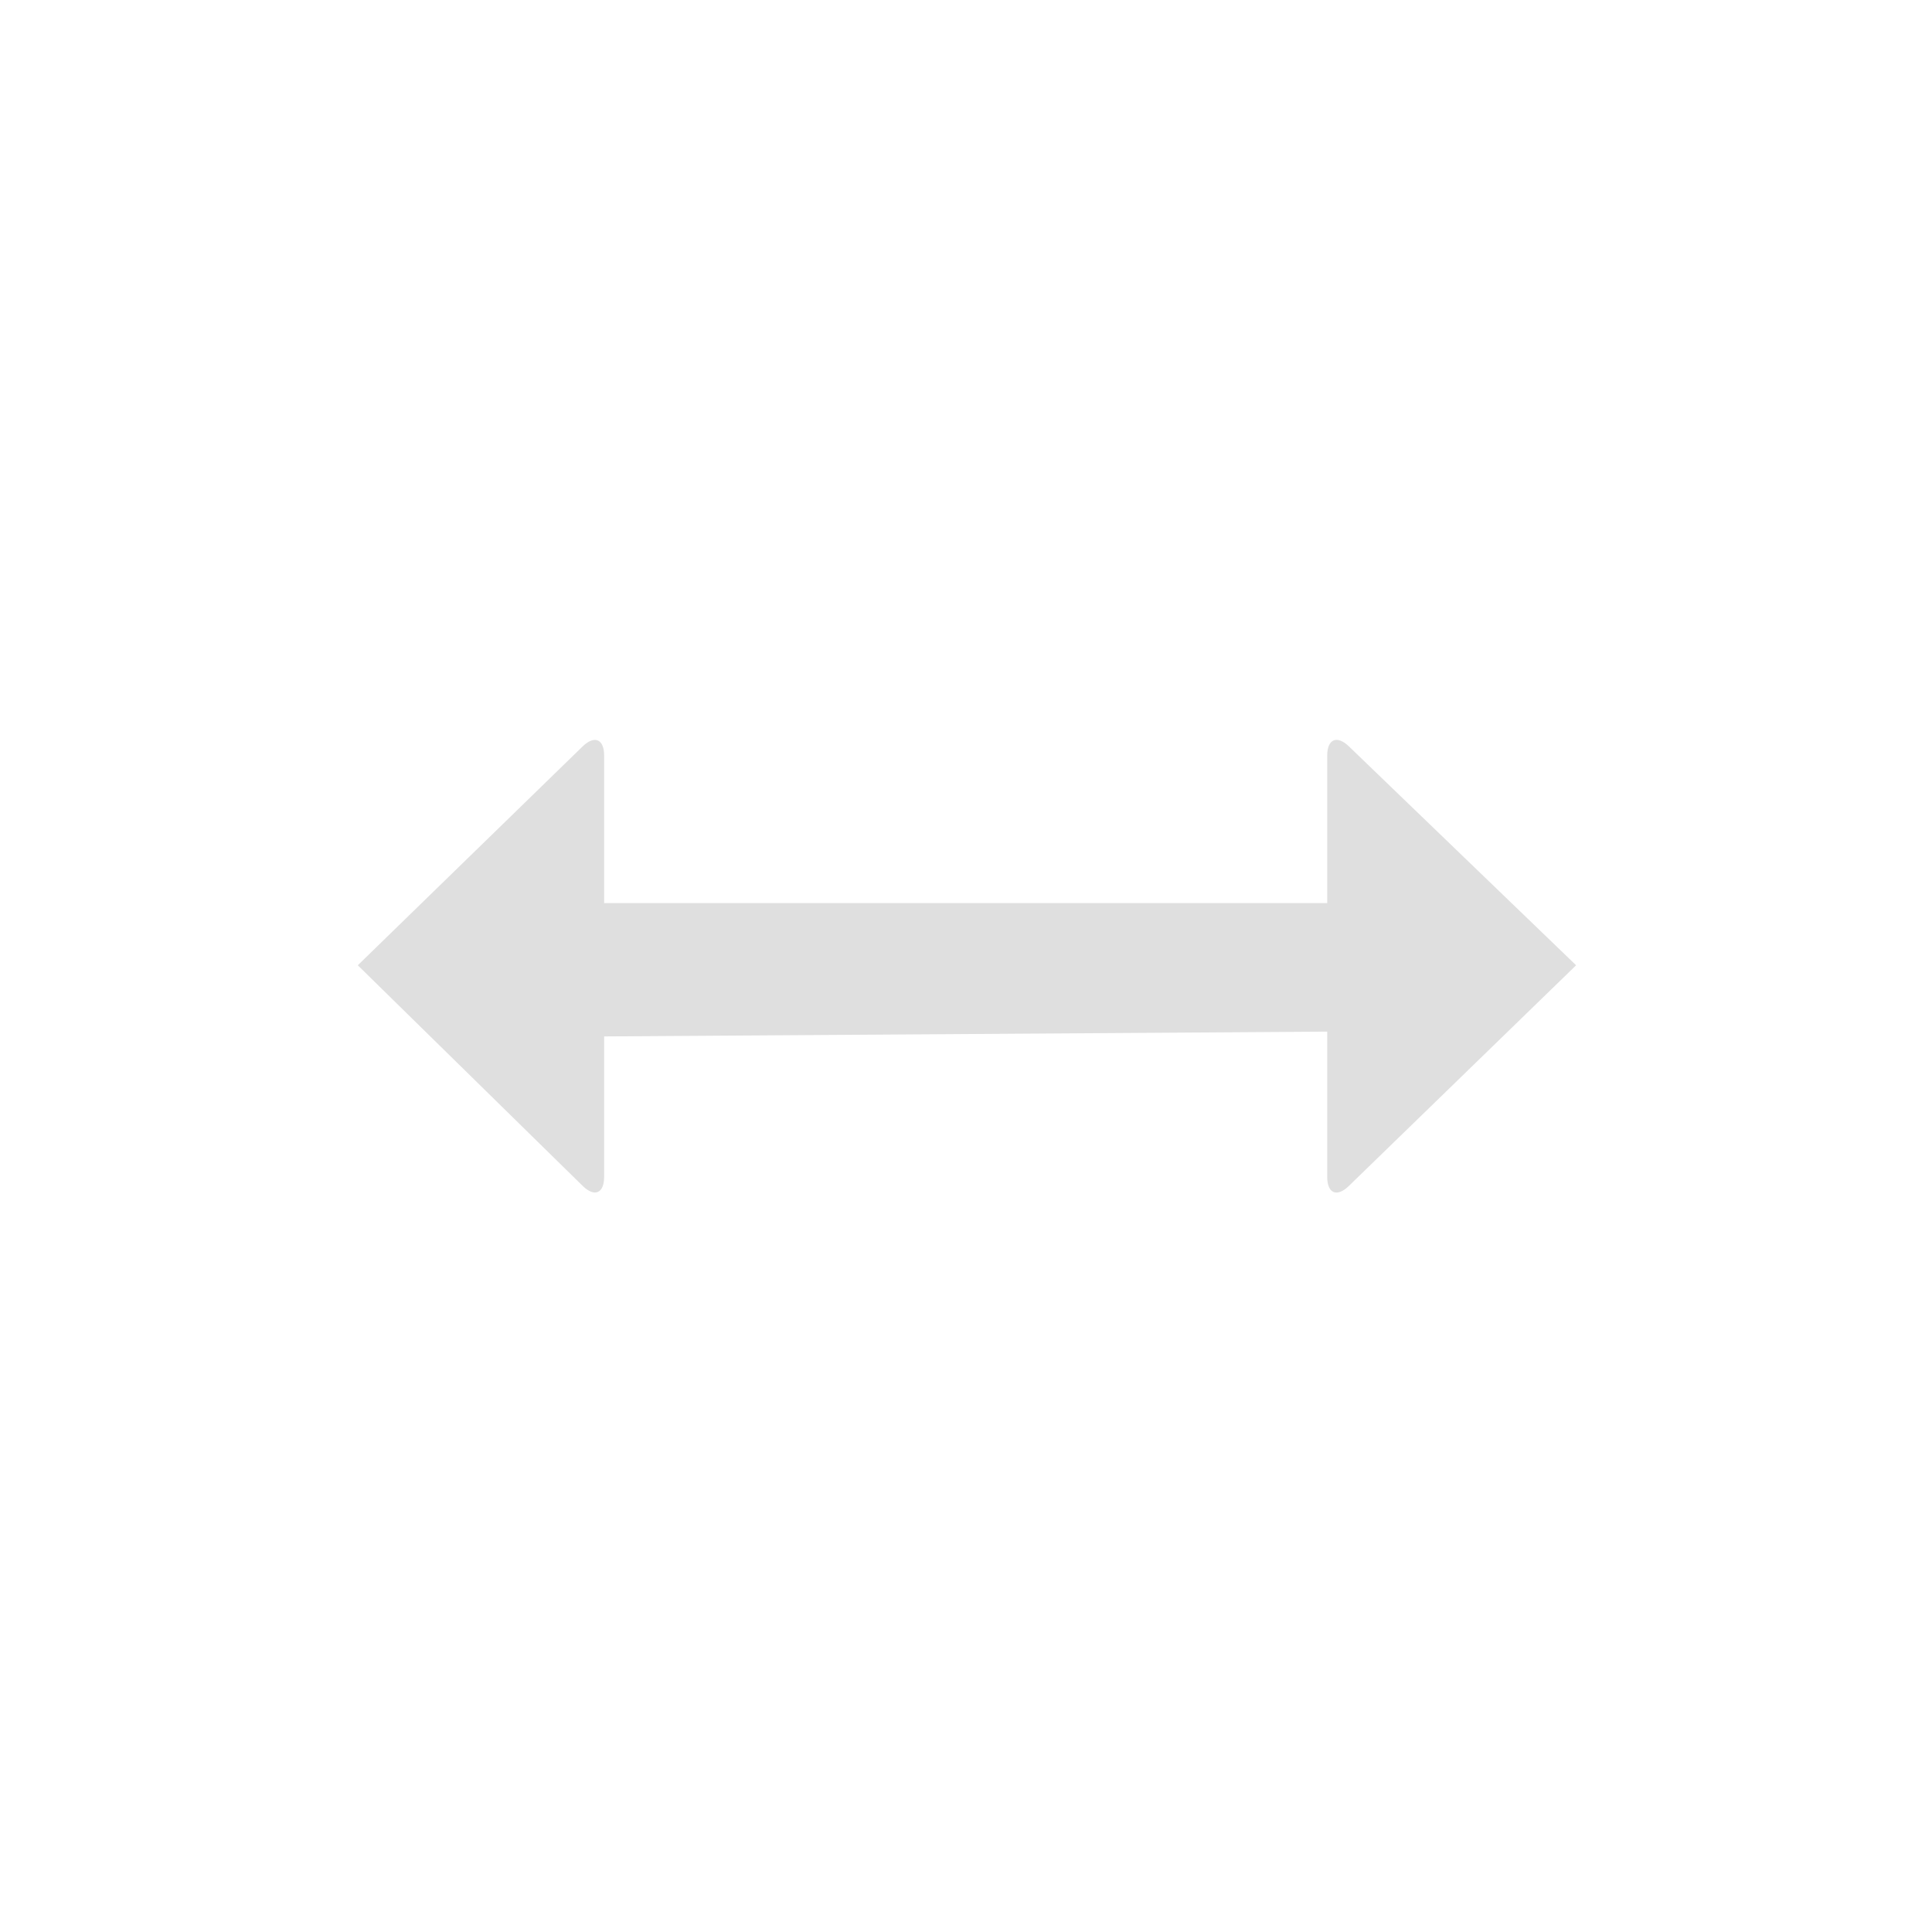
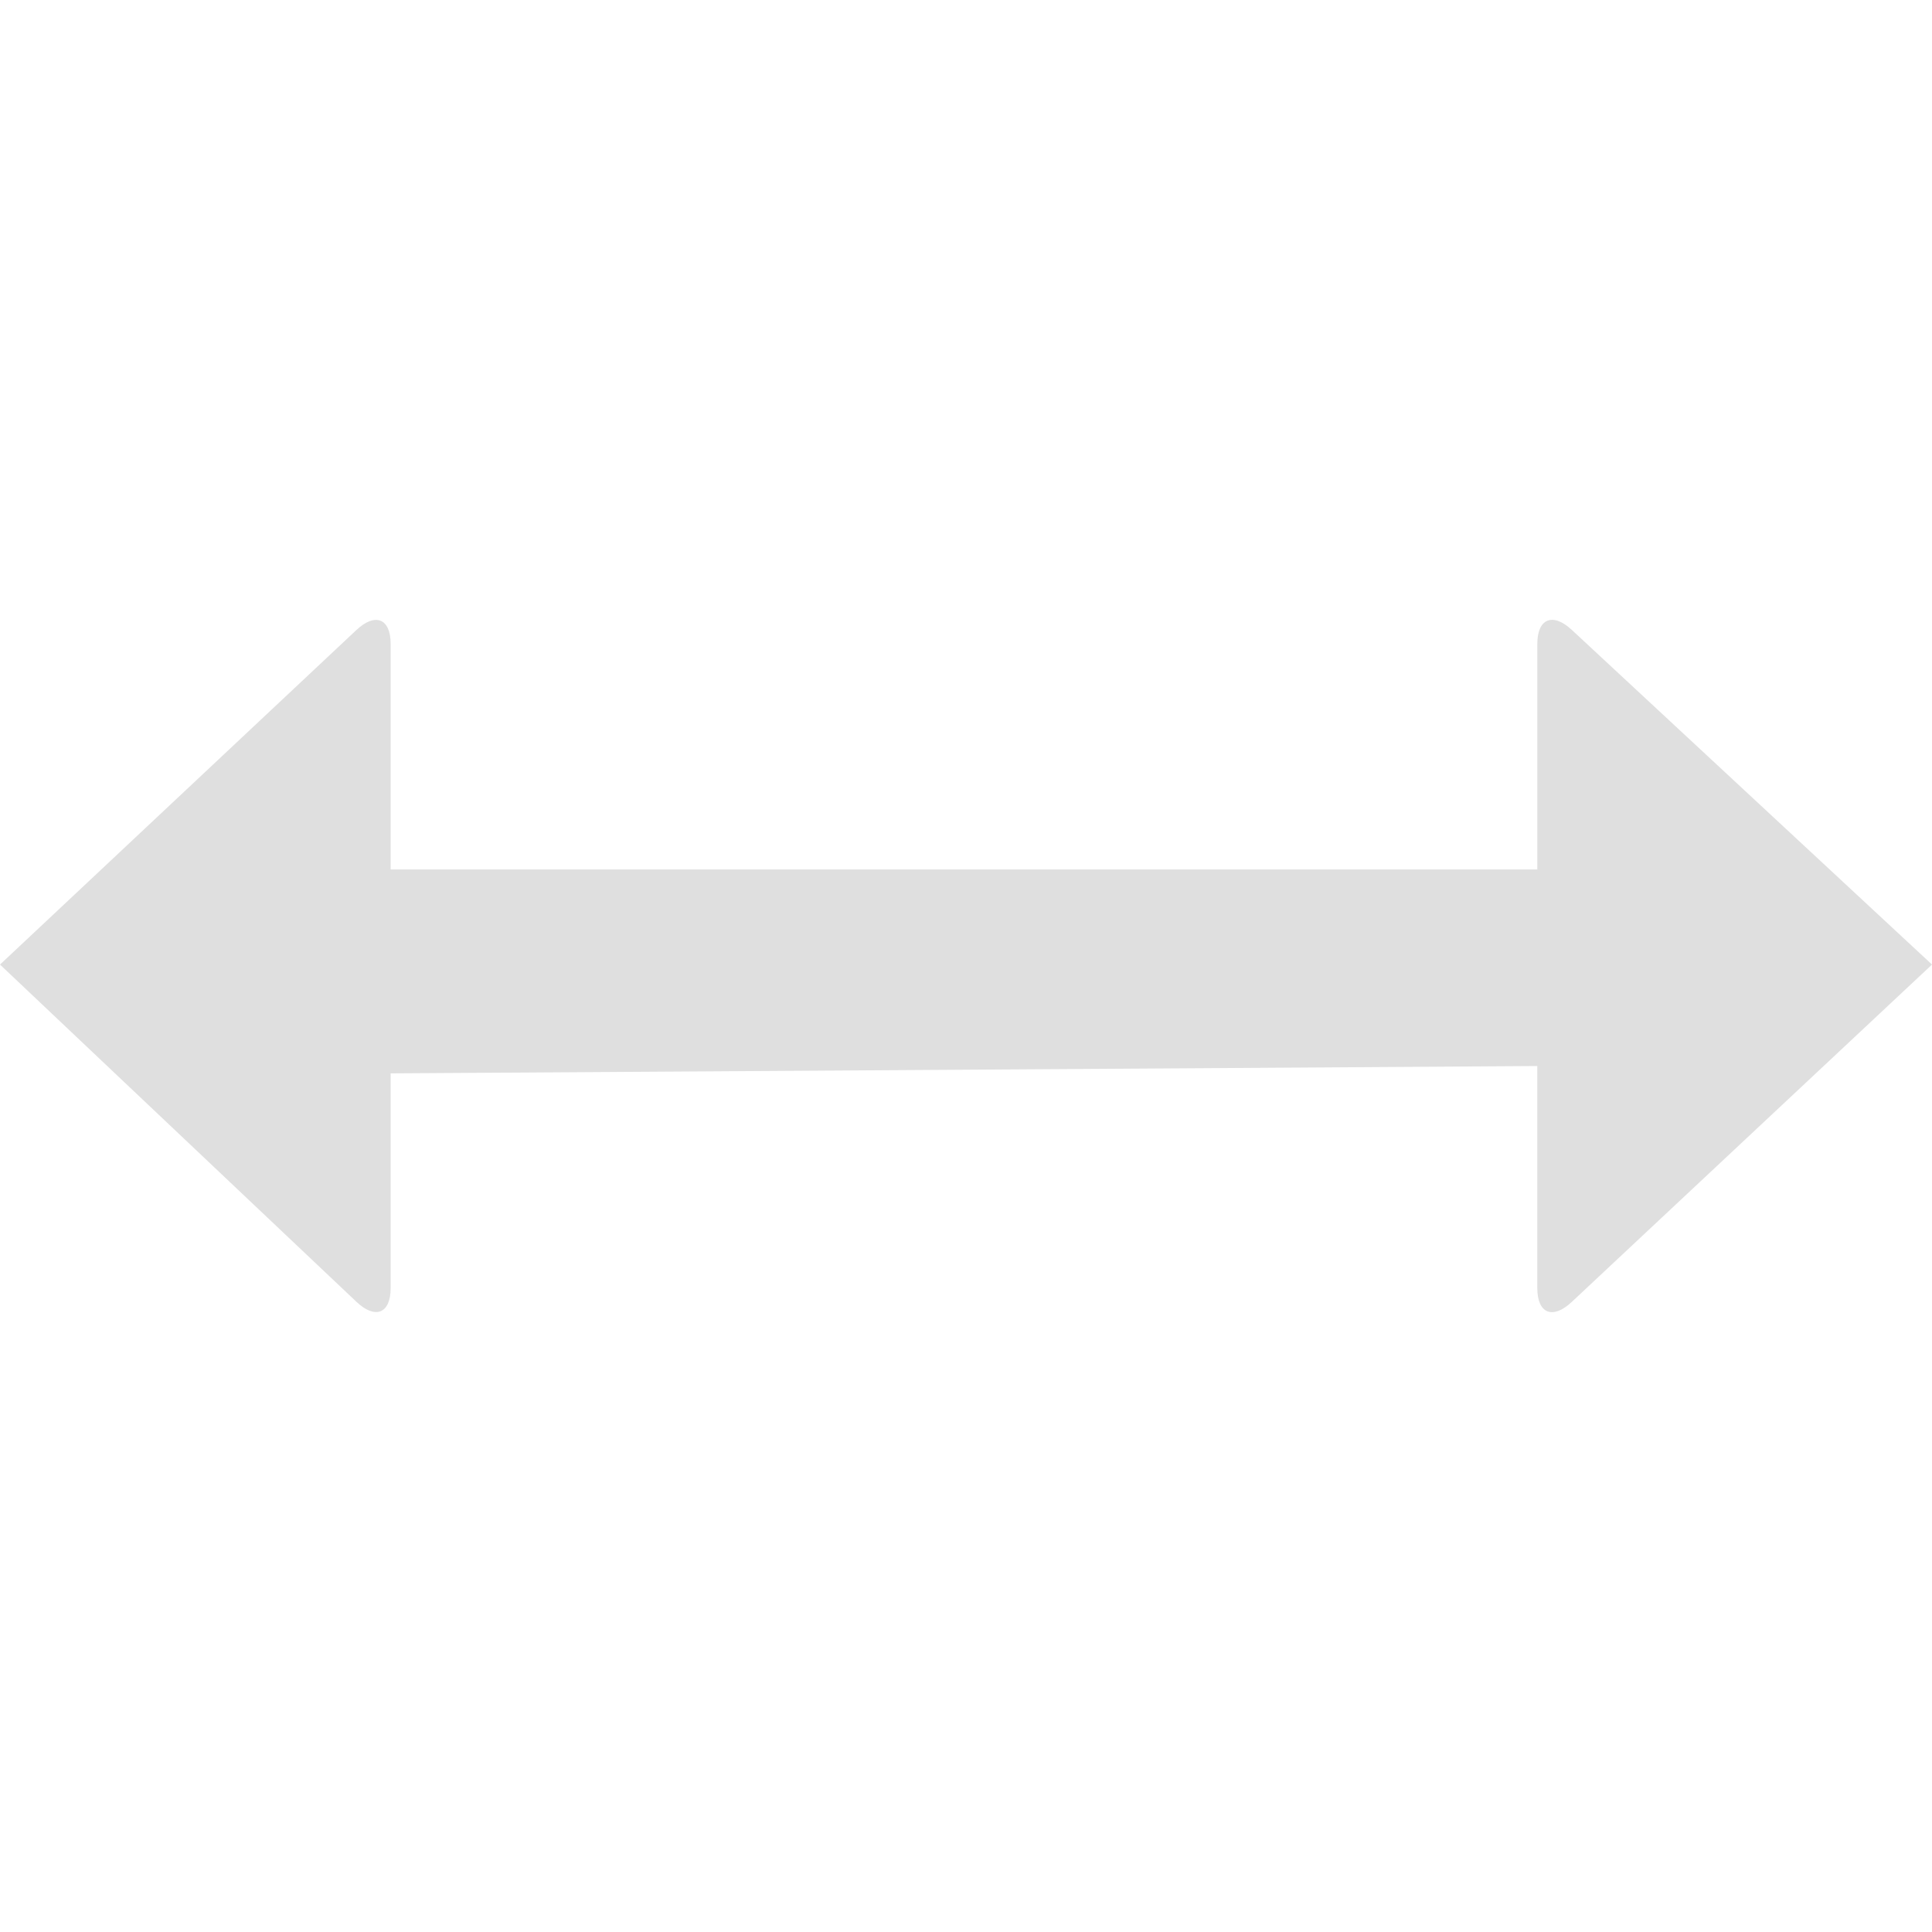
- <svg xmlns="http://www.w3.org/2000/svg" fill="#DFDFDF" width="800px" height="800px" viewBox="0 0 256 256">
+ <svg xmlns="http://www.w3.org/2000/svg" fill="#dfdfdf" width="480" height="480" viewBox="0 0 153.6 153.6" version="1.1" id="svg1">
+   <defs id="defs1" />
  <g id="SVGRepo_bgCarrier" stroke-width="0" />
  <g id="SVGRepo_tracerCarrier" stroke-linecap="round" stroke-linejoin="round" />
-   <g id="SVGRepo_iconCarrier">
-     <path d="M175.863 100.122c0-2.205 1.293-2.747 2.883-1.214l30.096 28.996-30.11 29.24c-1.585 1.538-2.87 1-2.87-1.209v-19.24l-95.811.637v18.596c0 2.21-1.28 2.746-2.854 1.201l-29.788-29.225 29.774-28.982c1.584-1.542 2.868-1.004 2.868 1.2v19.54h95.812v-19.54z" fill-rule="evenodd" />
+   <g id="SVGRepo_iconCarrier" transform="matrix(0.9514783,0,0,0.9175813,-45.10863,-40.67652)">
+     <path d="m 175.863,100.122 c 0,-2.205 1.293,-2.747 2.883,-1.214 l 30.096,28.996 -30.11,29.24 c -1.585,1.538 -2.87,1 -2.87,-1.209 v -19.24 l -95.811,0.637 v 18.596 c 0,2.21 -1.28,2.746 -2.854,1.201 L 47.409,127.904 77.183,98.922 c 1.584,-1.542 2.868,-1.004 2.868,1.2 v 19.54 h 95.812 z" fill-rule="evenodd" id="path1" />
  </g>
</svg>
